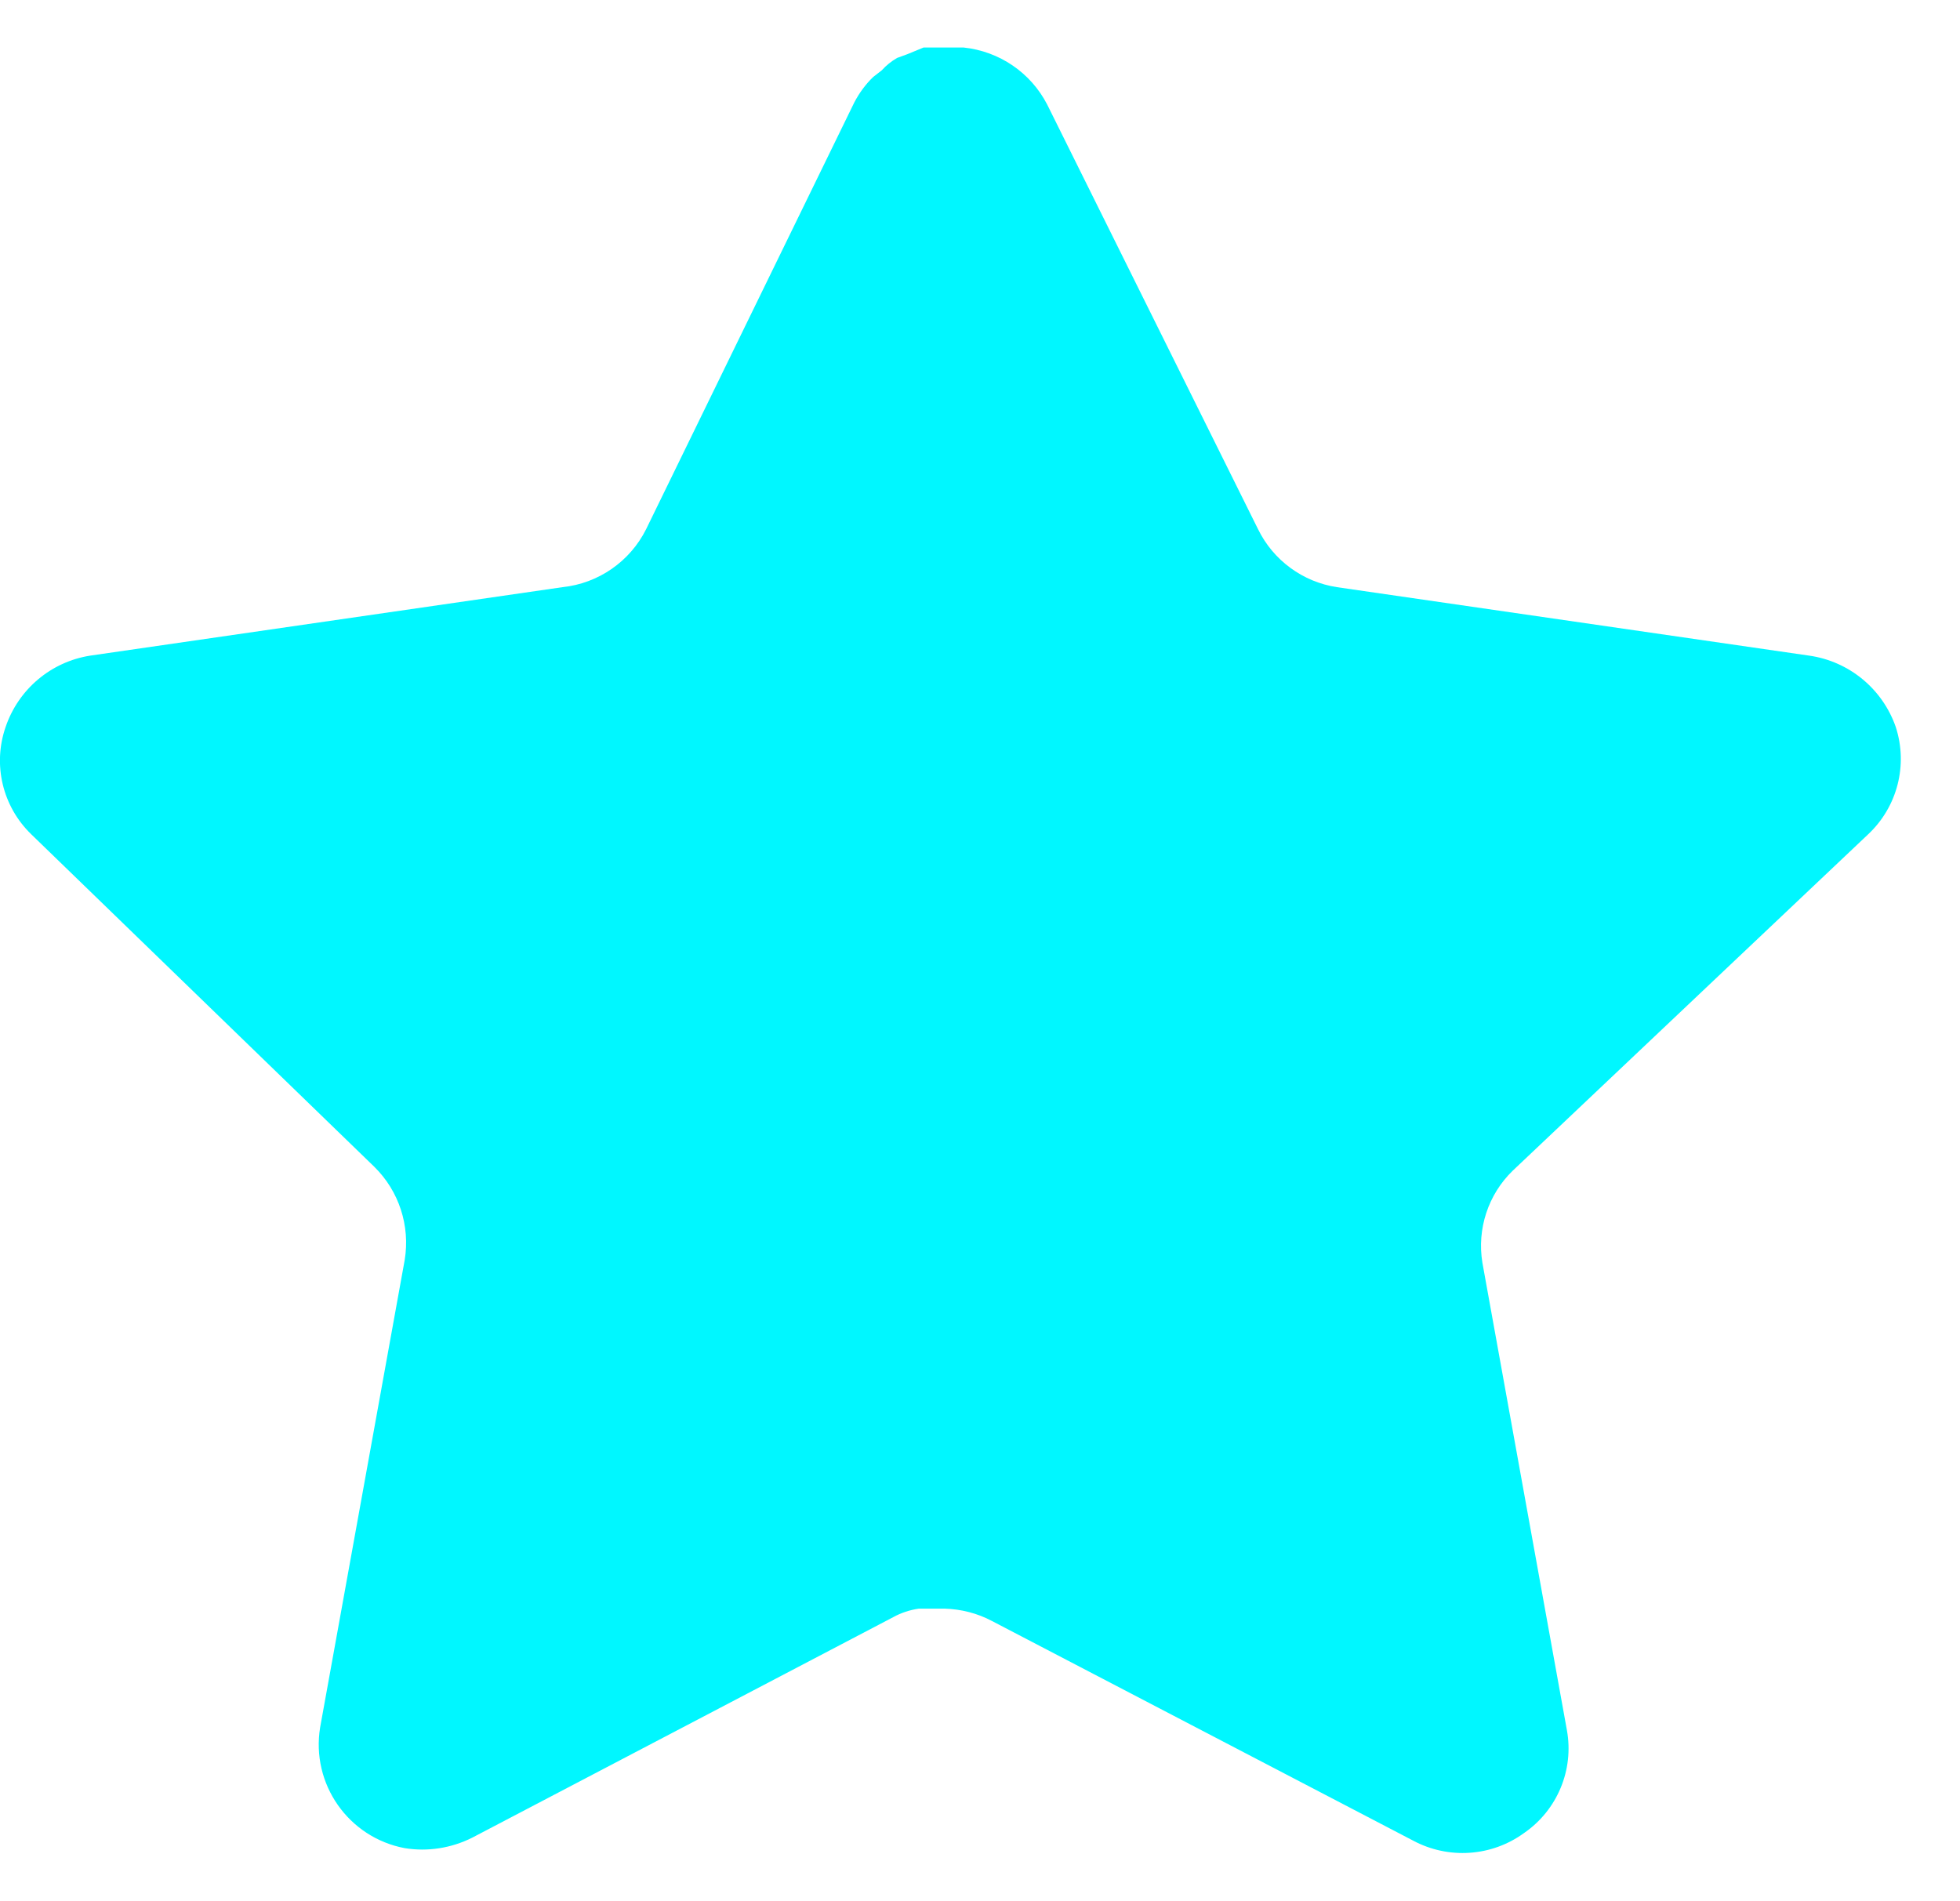
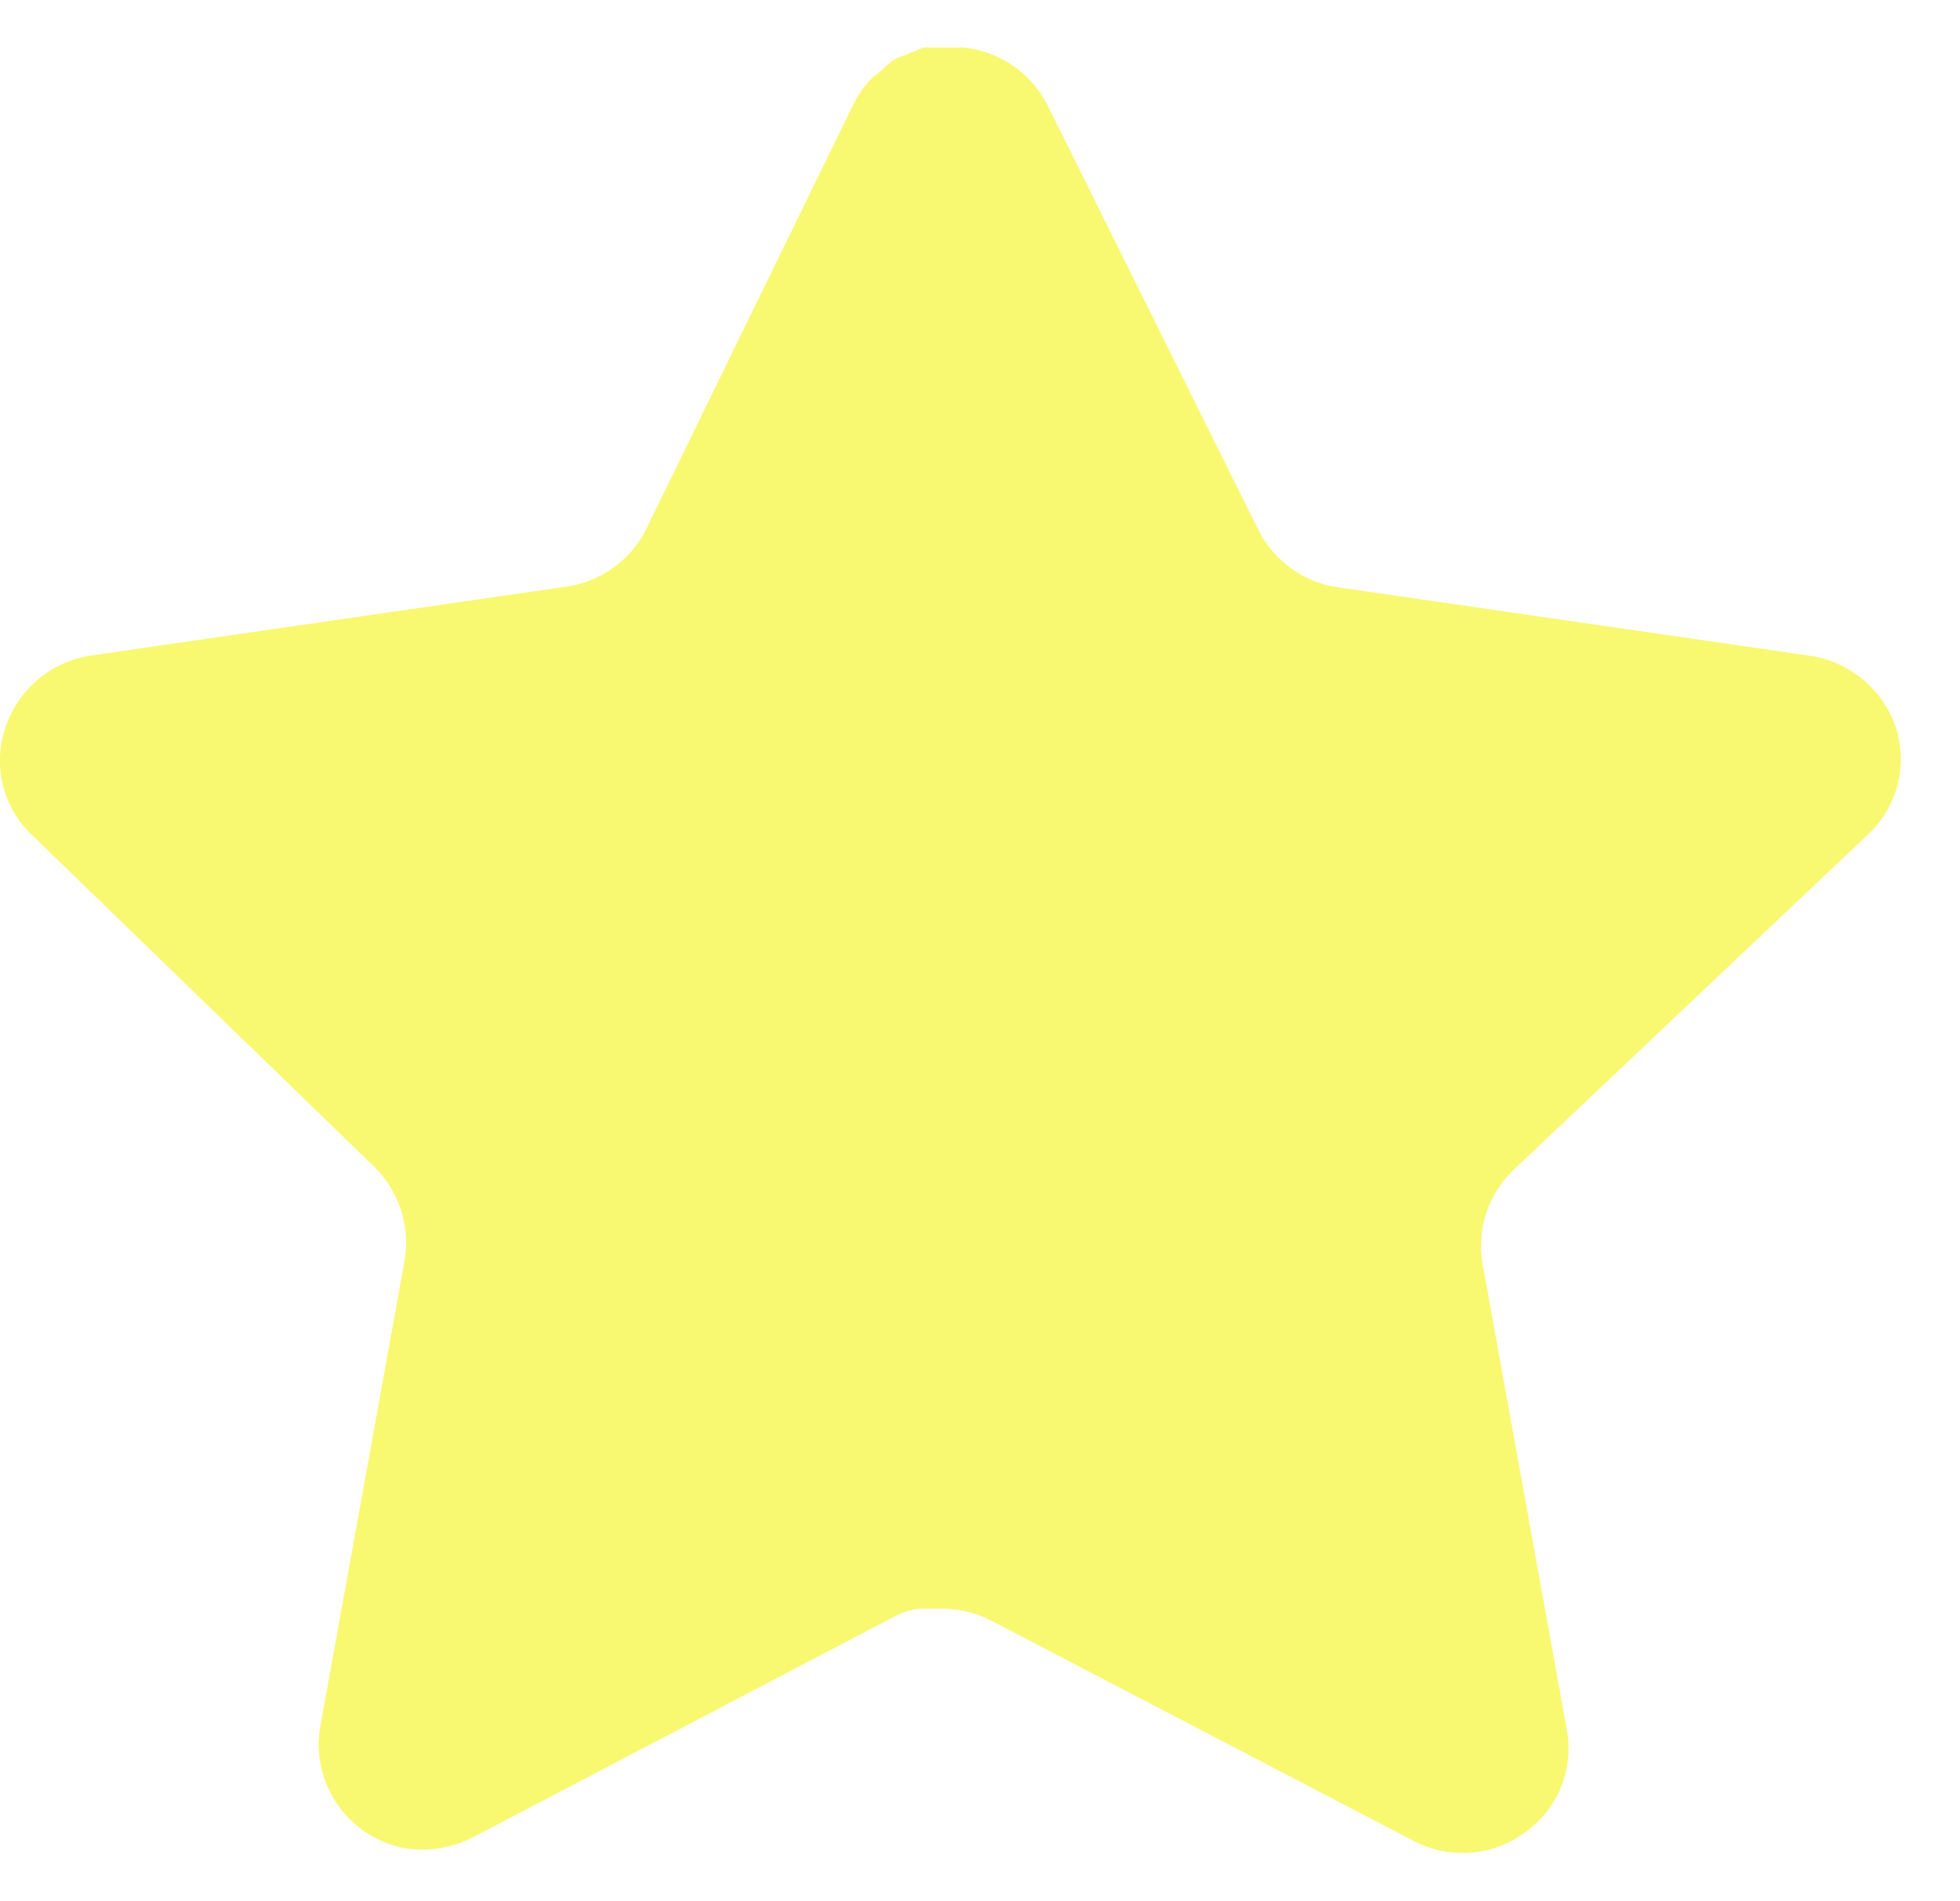
<svg xmlns="http://www.w3.org/2000/svg" width="33" height="32" viewBox="0 0 33 32" fill="none">
-   <path d="M25.47 19.712C25.055 20.114 24.865 20.695 24.959 21.264L26.382 29.136C26.502 29.803 26.22 30.479 25.662 30.864C25.114 31.264 24.386 31.312 23.79 30.992L16.703 27.296C16.457 27.165 16.183 27.095 15.903 27.087H15.47C15.319 27.109 15.172 27.157 15.038 27.231L7.95 30.944C7.599 31.12 7.202 31.183 6.814 31.12C5.866 30.941 5.234 30.039 5.39 29.087L6.814 21.215C6.908 20.64 6.718 20.056 6.303 19.648L0.526 14.048C0.042 13.579 -0.126 12.875 0.095 12.24C0.31 11.607 0.857 11.144 1.518 11.04L9.47 9.887C10.074 9.824 10.606 9.456 10.878 8.912L14.382 1.728C14.465 1.568 14.572 1.421 14.702 1.296L14.846 1.184C14.921 1.101 15.007 1.032 15.103 0.976L15.278 0.912L15.55 0.8H16.223C16.825 0.863 17.354 1.223 17.631 1.76L21.182 8.912C21.438 9.435 21.935 9.799 22.51 9.887L30.462 11.04C31.134 11.136 31.695 11.6 31.918 12.24C32.127 12.882 31.946 13.586 31.454 14.048L25.47 19.712Z" fill="#00F7FF" />
+   <path d="M25.47 19.712C25.055 20.114 24.865 20.695 24.959 21.264L26.382 29.136C26.502 29.803 26.22 30.479 25.662 30.864C25.114 31.264 24.386 31.312 23.79 30.992L16.703 27.296C16.457 27.165 16.183 27.095 15.903 27.087H15.47C15.319 27.109 15.172 27.157 15.038 27.231L7.95 30.944C7.599 31.12 7.202 31.183 6.814 31.12C5.866 30.941 5.234 30.039 5.39 29.087L6.814 21.215C6.908 20.64 6.718 20.056 6.303 19.648L0.526 14.048C0.042 13.579 -0.126 12.875 0.095 12.24C0.31 11.607 0.857 11.144 1.518 11.04L9.47 9.887C10.074 9.824 10.606 9.456 10.878 8.912L14.382 1.728C14.465 1.568 14.572 1.421 14.702 1.296L14.846 1.184C14.921 1.101 15.007 1.032 15.103 0.976L15.278 0.912L15.55 0.8H16.223C16.825 0.863 17.354 1.223 17.631 1.76L21.182 8.912C21.438 9.435 21.935 9.799 22.51 9.887L30.462 11.04C31.134 11.136 31.695 11.6 31.918 12.24C32.127 12.882 31.946 13.586 31.454 14.048L25.47 19.712Z" fill="#F9F871" />
</svg>
